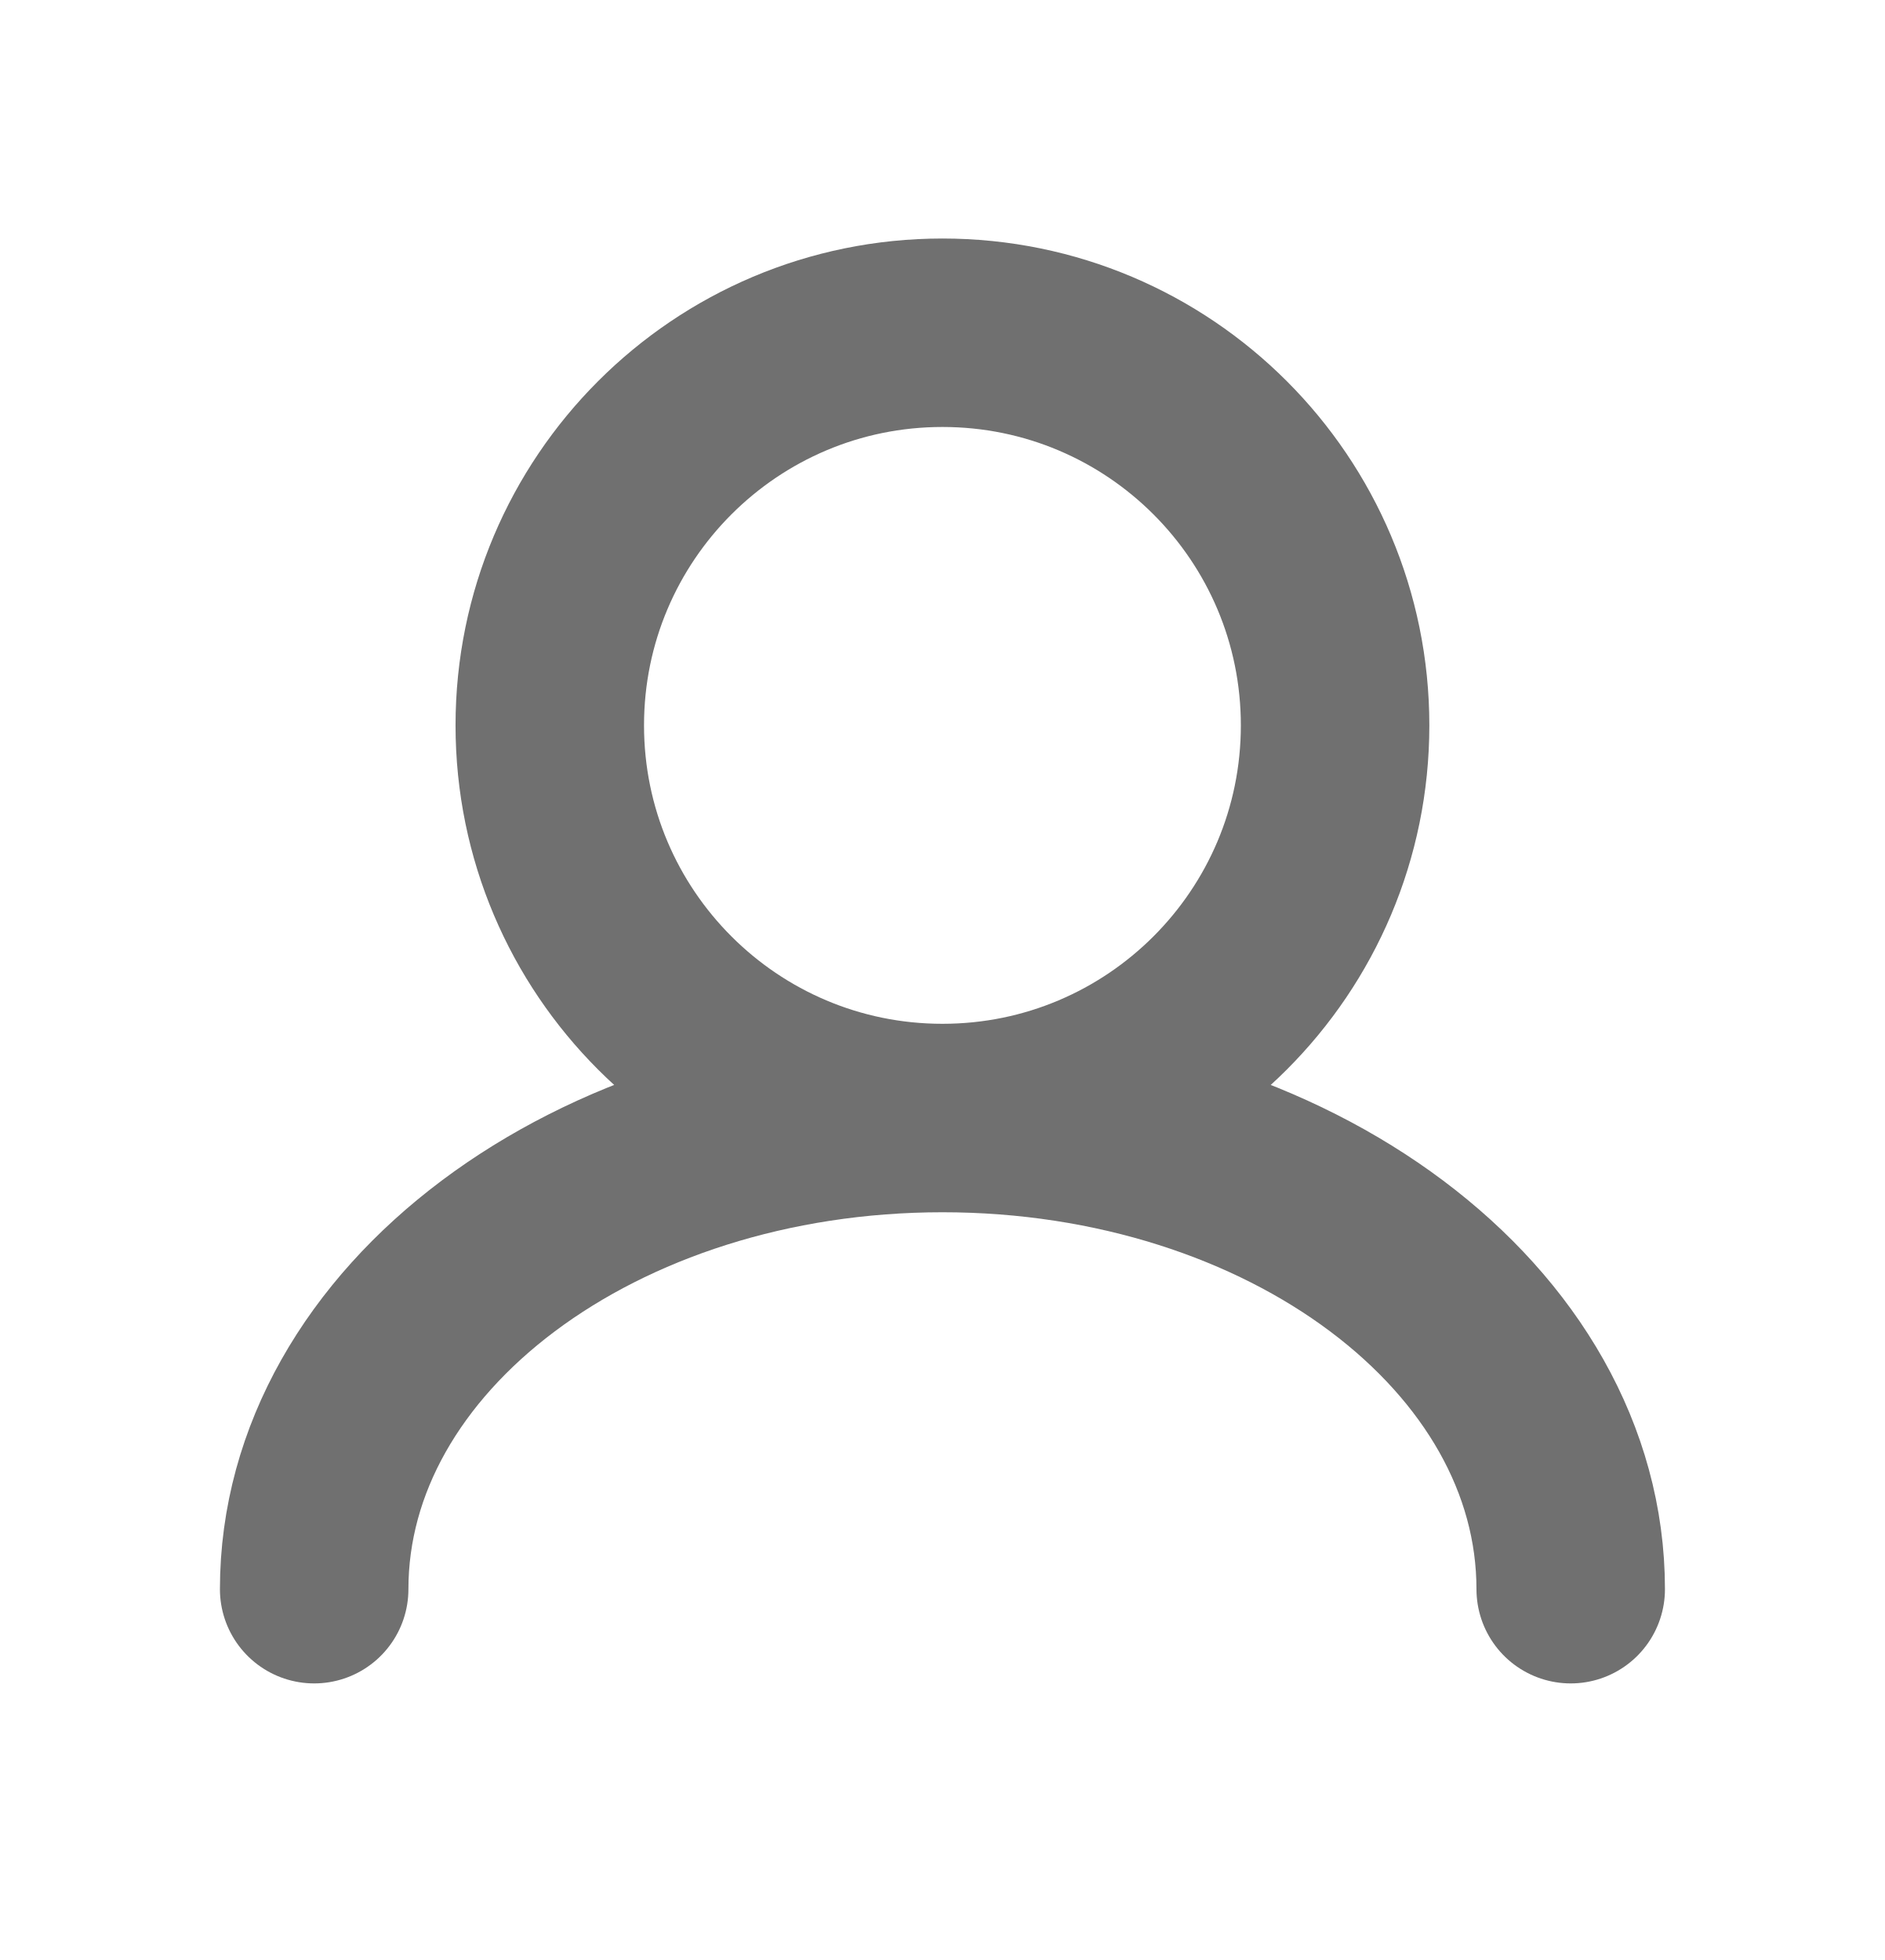
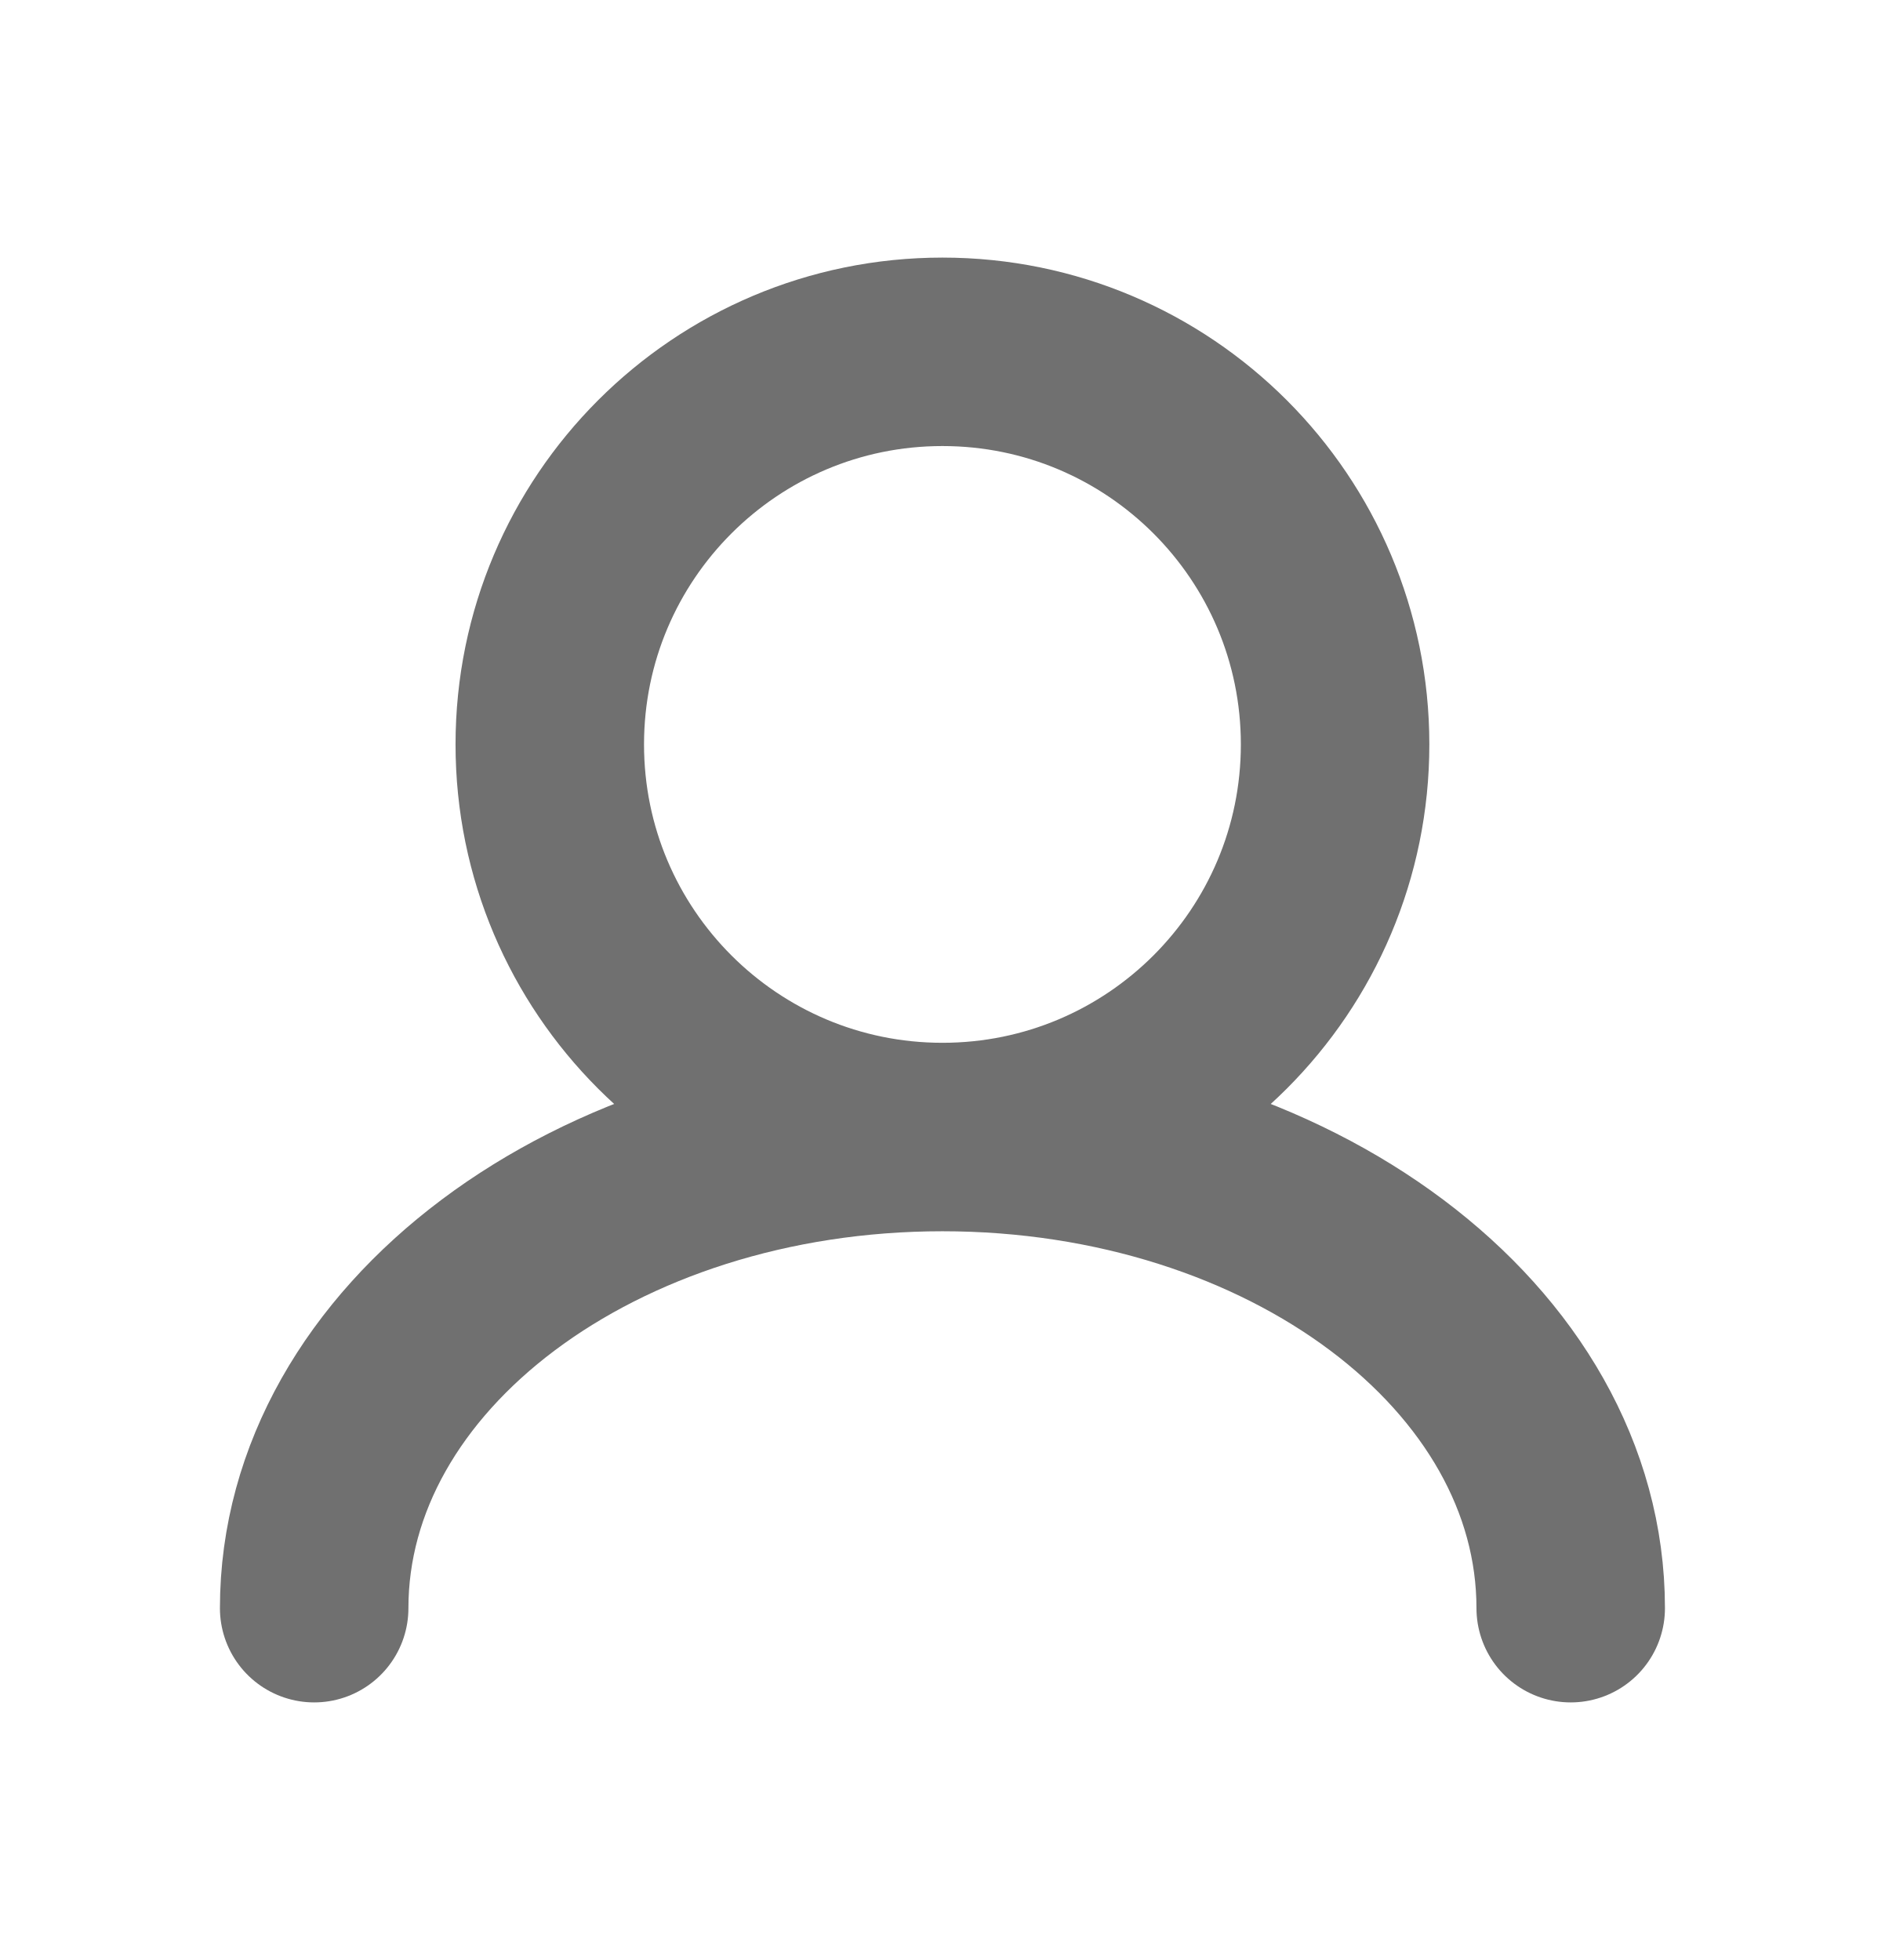
<svg xmlns="http://www.w3.org/2000/svg" width="25" height="26" viewBox="0 0 25 26" fill="none">
-   <path d="M12.5 14.831C15.377 14.831 17.708 12.499 17.708 9.622C17.708 6.746 15.377 4.414 12.5 4.414C9.624 4.414 7.292 6.746 7.292 9.622C7.292 12.499 9.624 14.831 12.5 14.831ZM12.5 14.831C7.898 14.831 4.167 17.629 4.167 21.081M12.5 14.831C17.102 14.831 20.833 17.629 20.833 21.081" stroke="black" stroke-opacity="0.56" stroke-width="2.5" stroke-linecap="round" />
+   <path d="M12.5 15.083C15.377 15.083 17.708 12.752 17.708 9.875C17.708 6.999 15.377 4.667 12.5 4.667C9.624 4.667 7.292 6.999 7.292 9.875C7.292 12.752 9.624 15.083 12.5 15.083ZM12.5 15.083C7.898 15.083 4.167 17.882 4.167 21.333M12.5 15.083C17.102 15.083 20.833 17.882 20.833 21.333" stroke="black" stroke-opacity="0.56" stroke-width="2.5" stroke-linecap="round" />
</svg>
